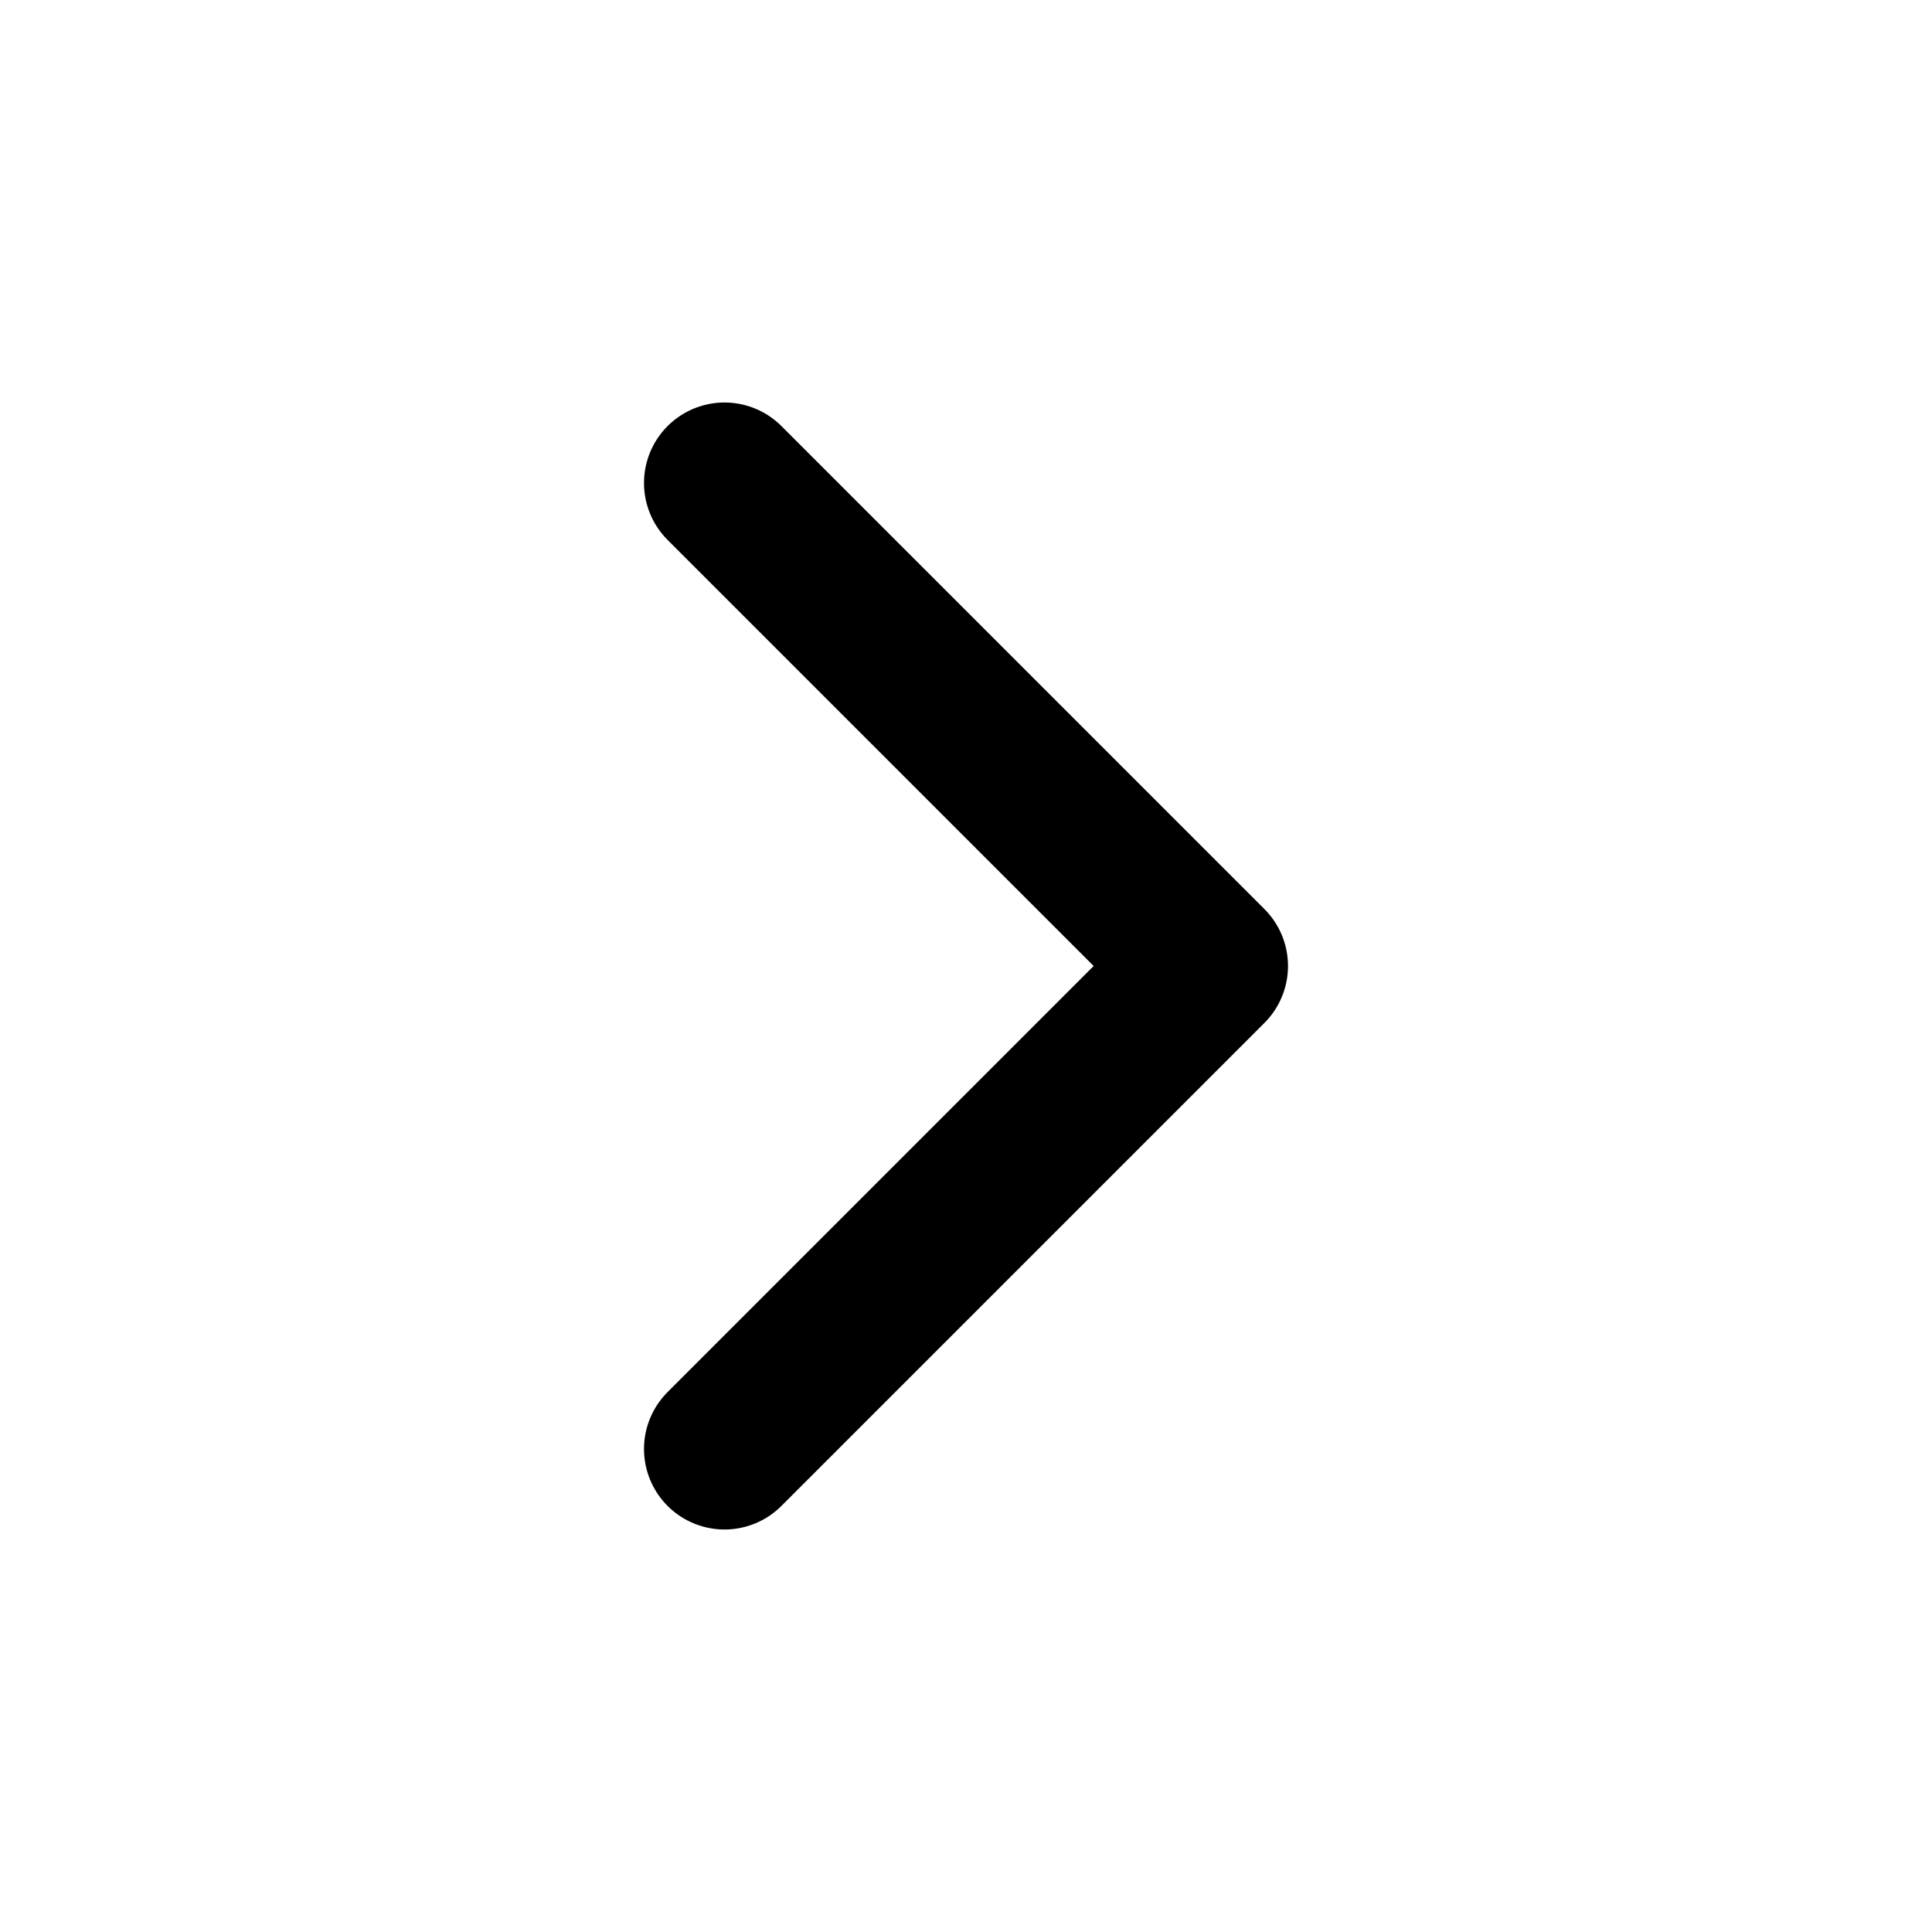
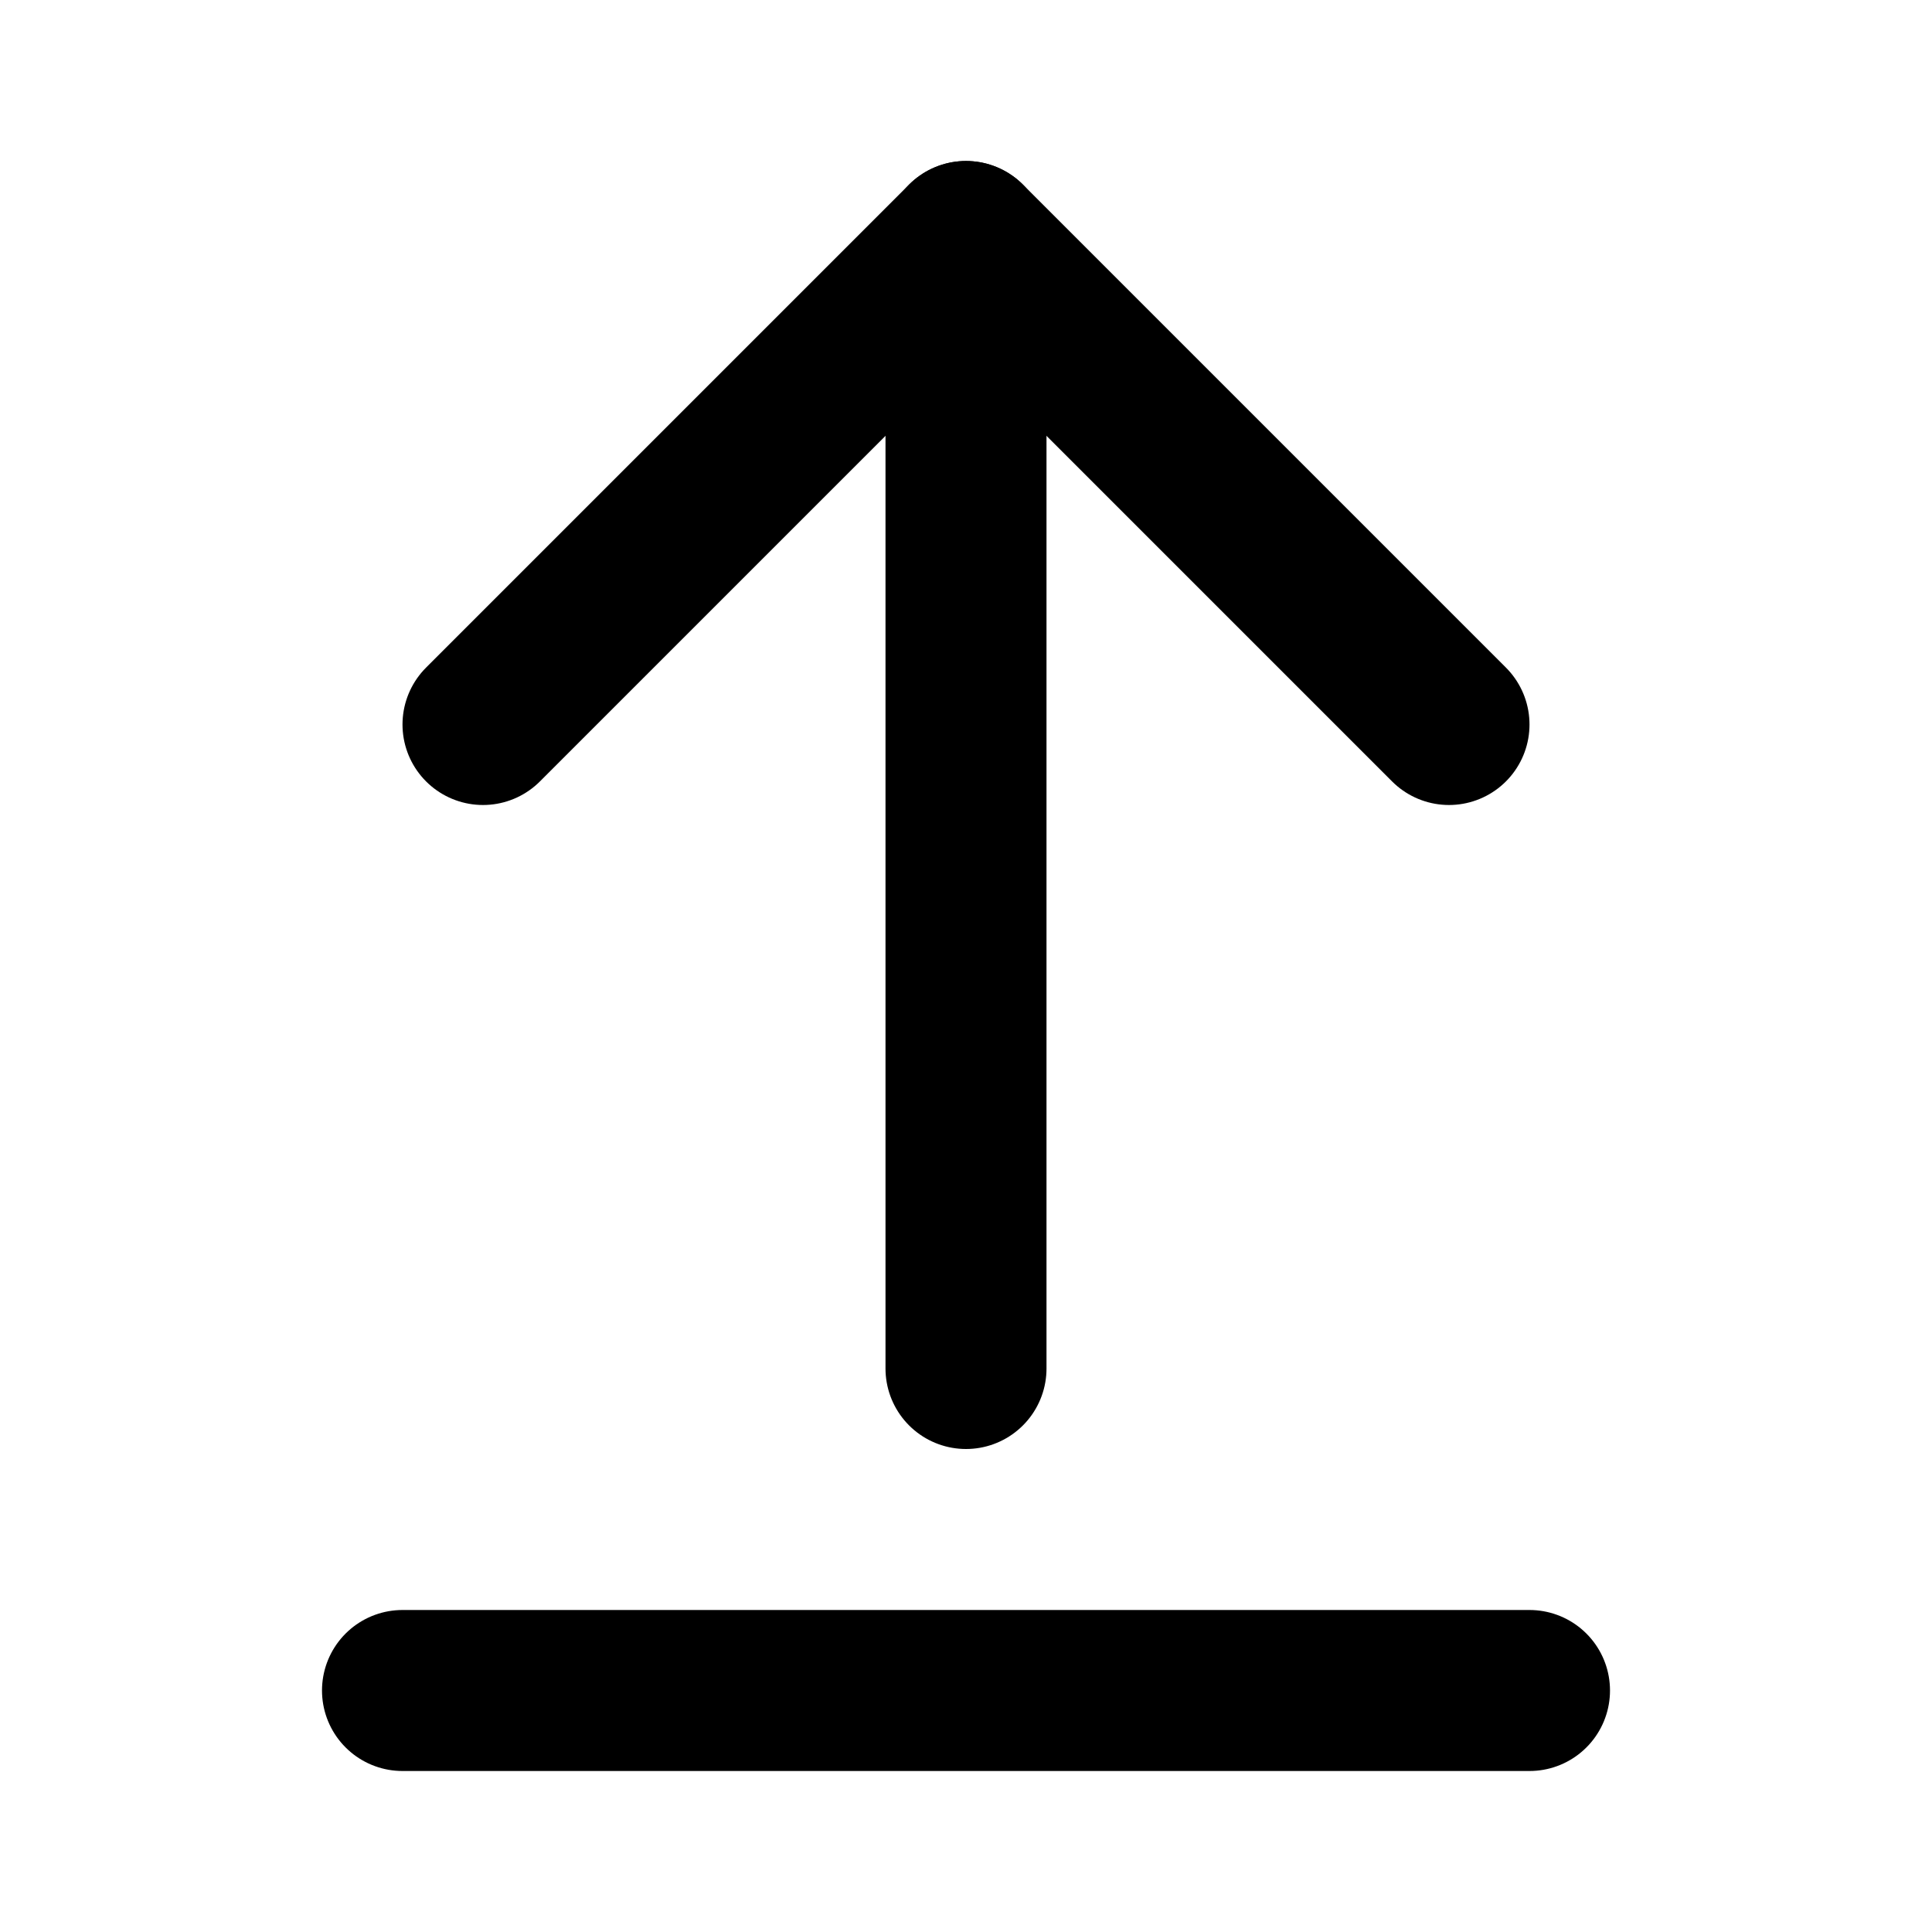
- <svg xmlns="http://www.w3.org/2000/svg" class="lucide lucide-chevron-right" width="24" height="24" viewBox="0 0 24 24" fill="none" stroke="currentColor" stroke-width="2" stroke-linecap="round" stroke-linejoin="round">
-   <path d="m9 18 6-6-6-6" />
+ <svg xmlns="http://www.w3.org/2000/svg" class="lucide lucide-arrow-up-from-line" width="24" height="24" viewBox="0 0 24 24" fill="none" stroke="currentColor" stroke-width="2" stroke-linecap="round" stroke-linejoin="round">
+   <path d="m18 9-6-6-6 6" />
+   <path d="M12 3v14" />
+   <path d="M5 21h14" />
</svg>
